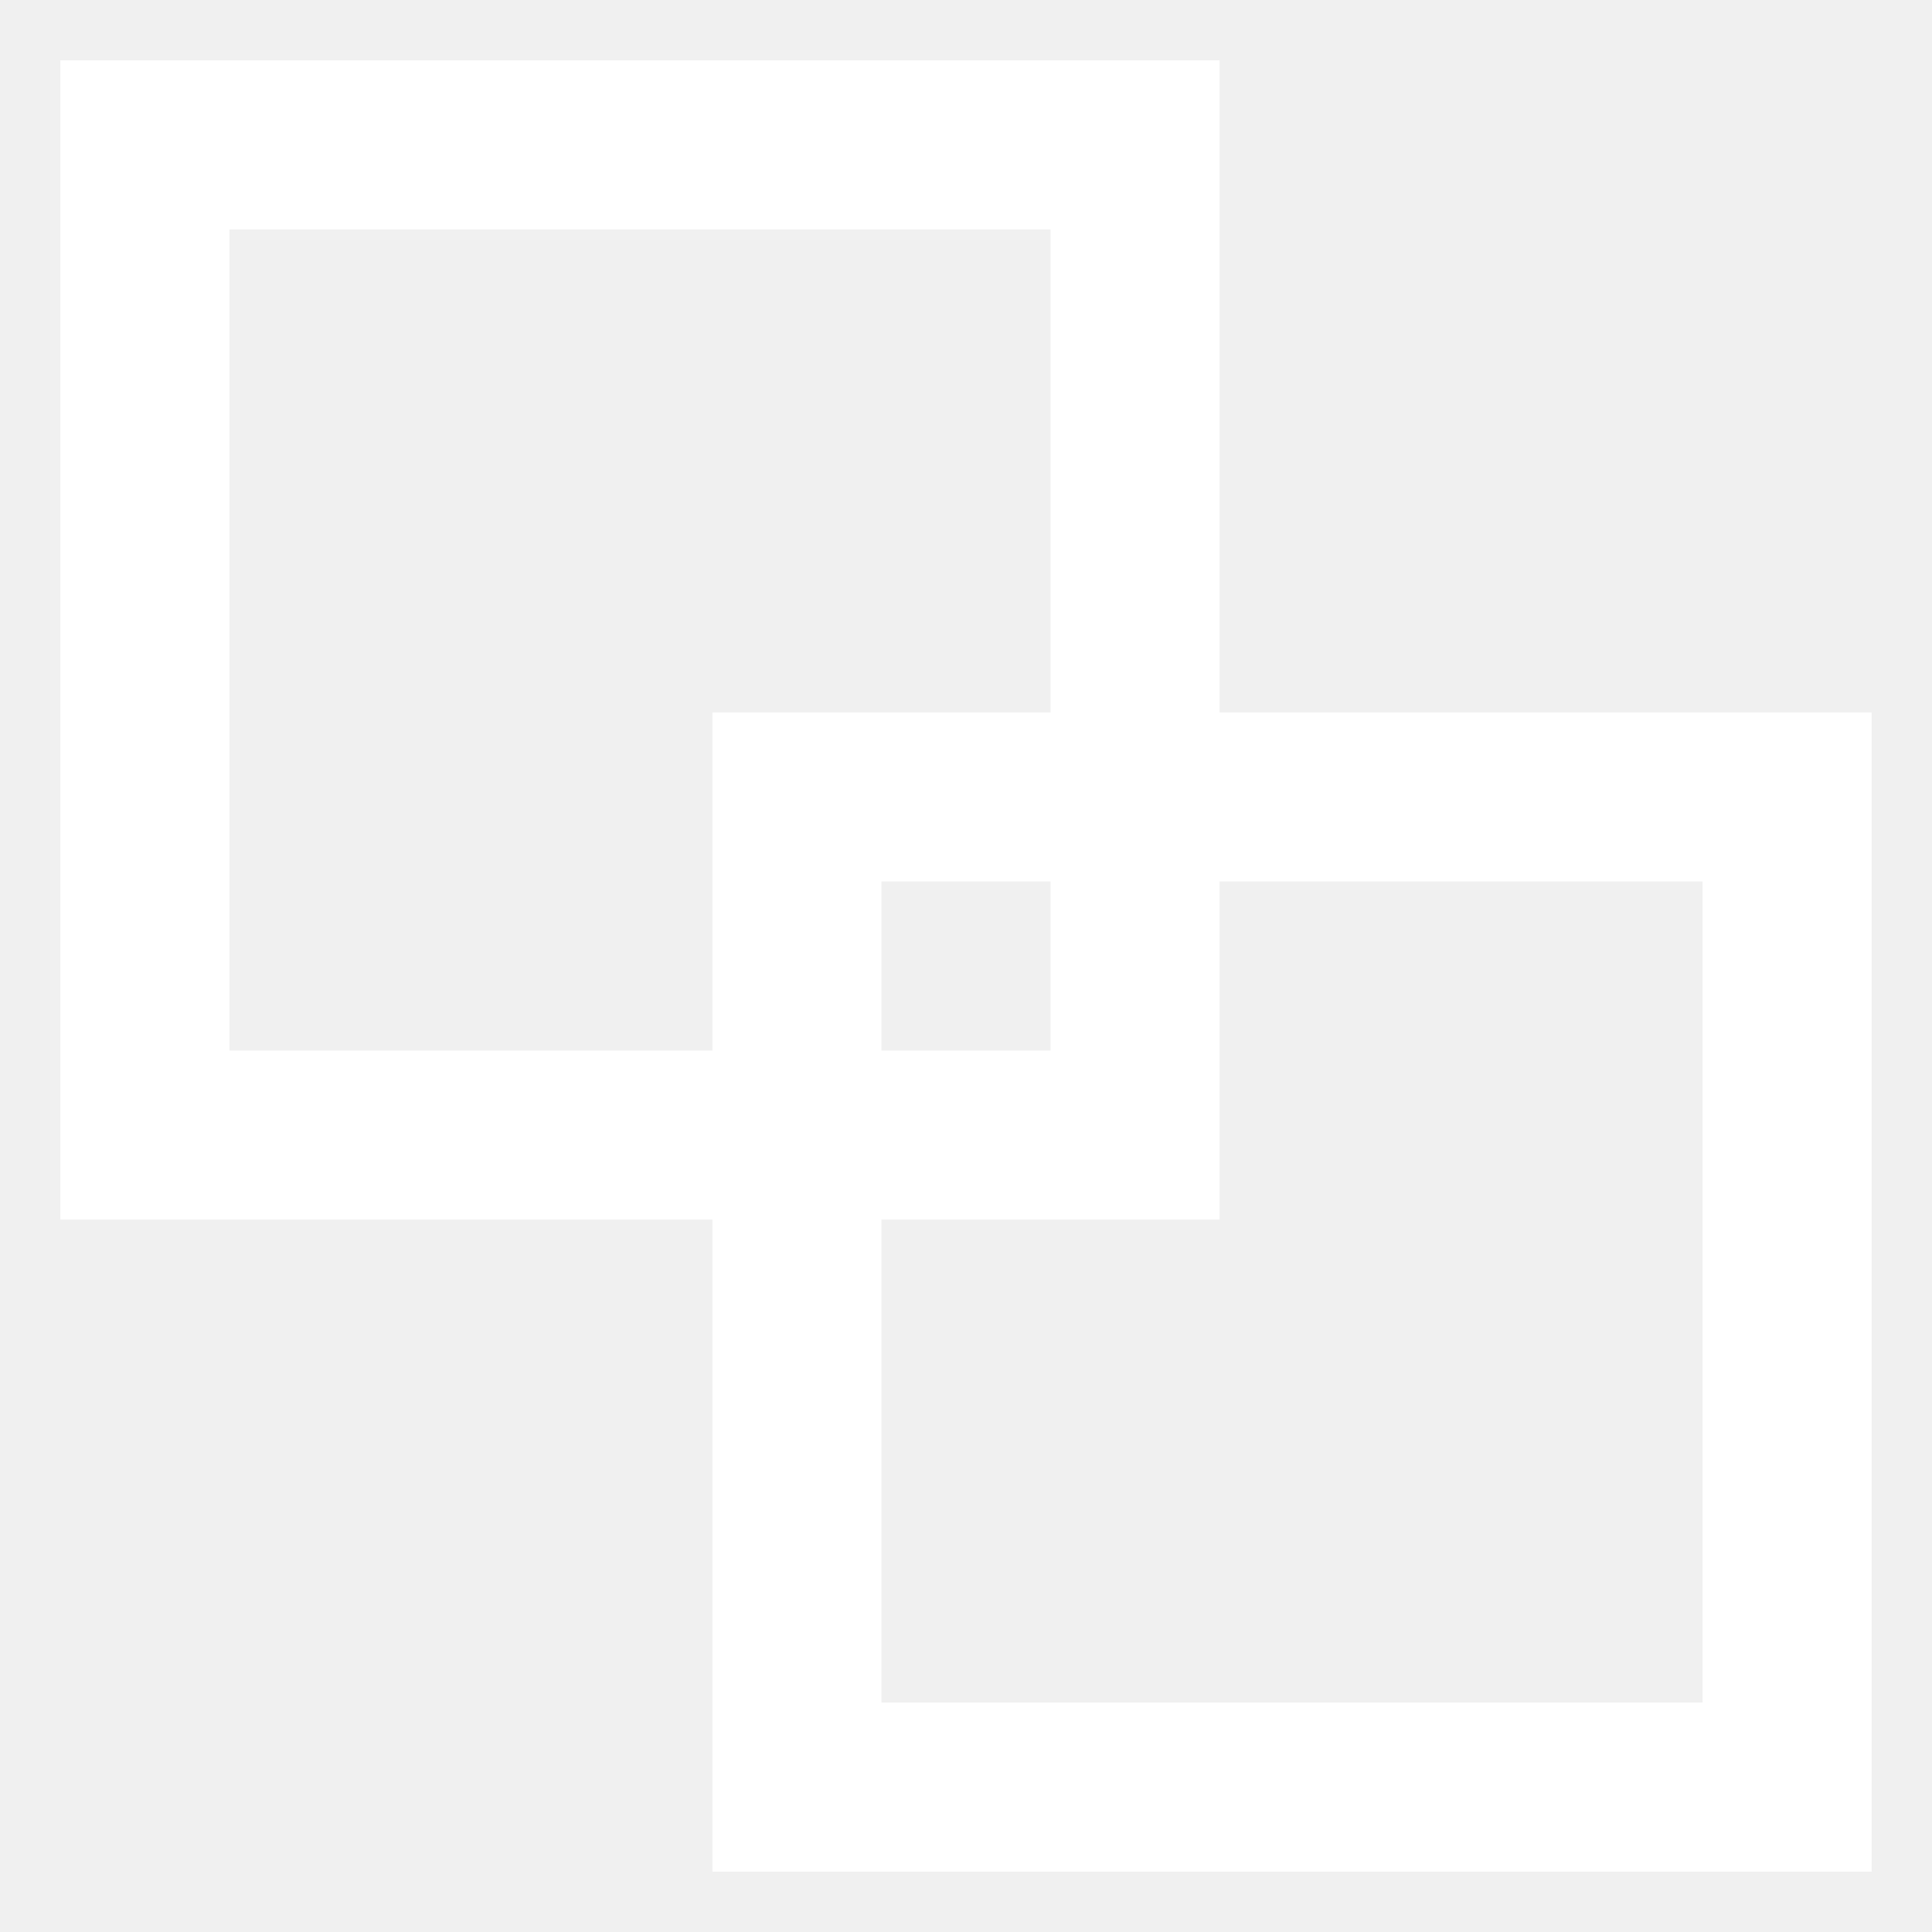
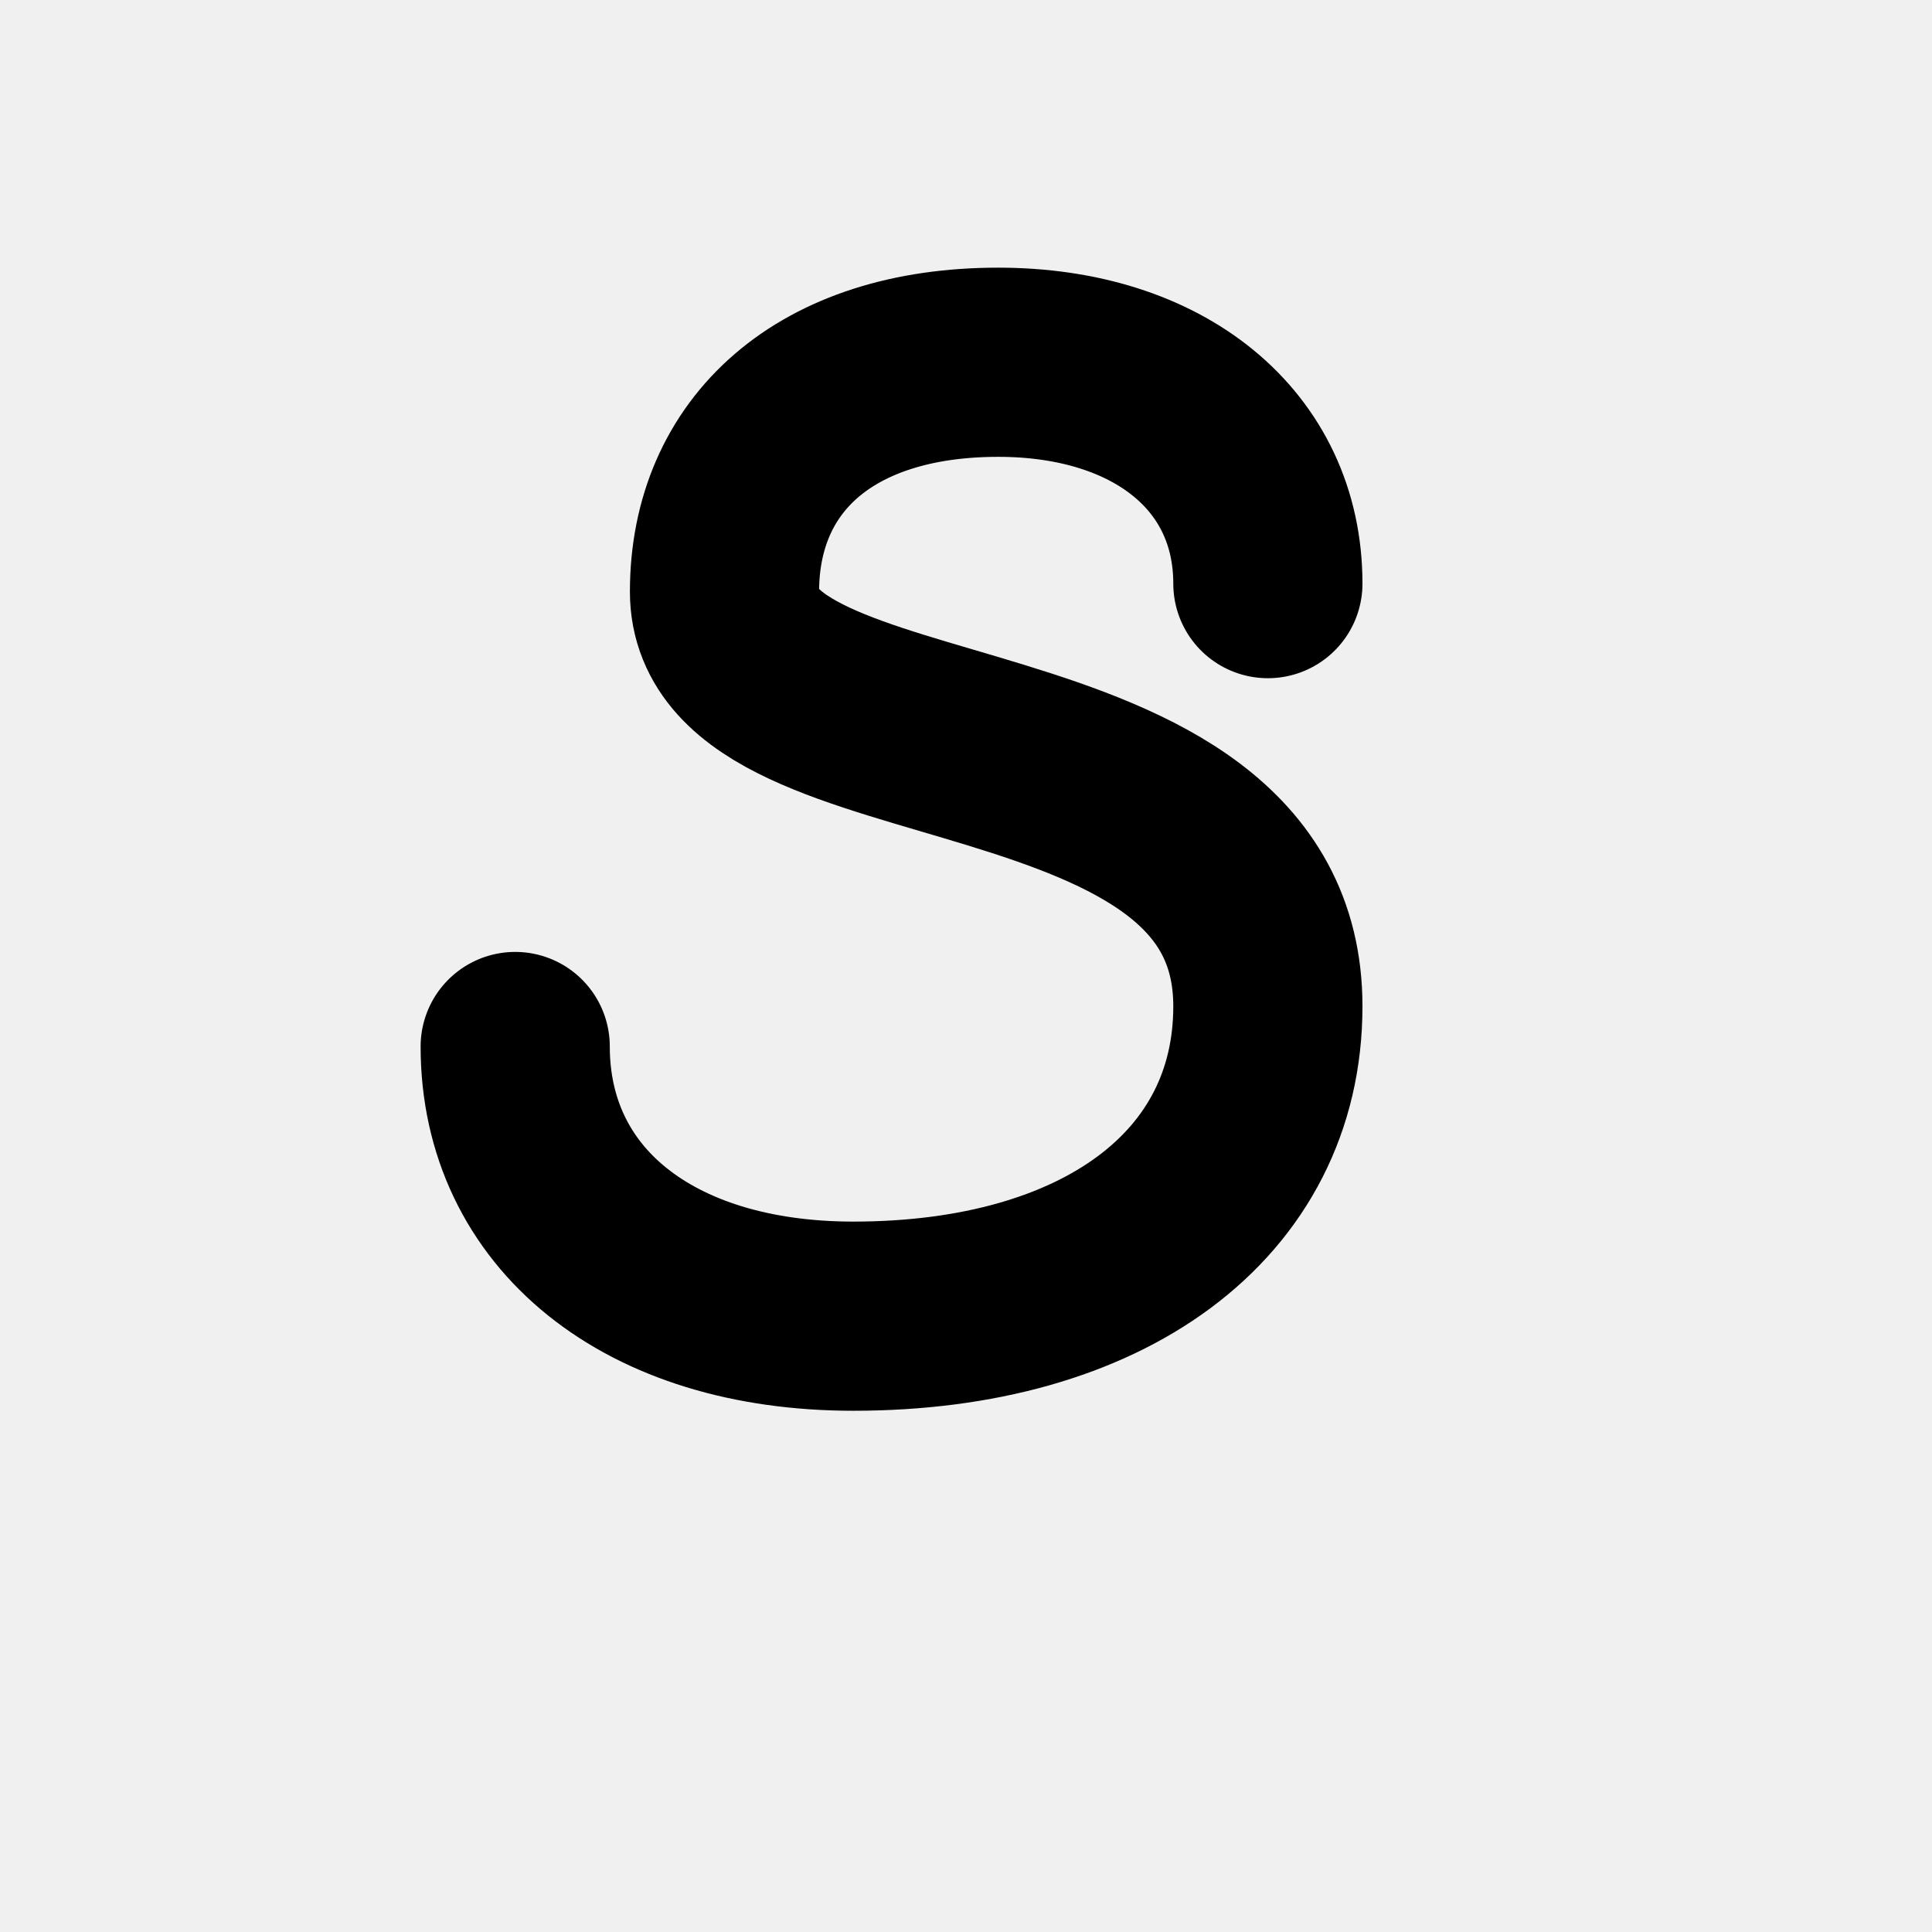
- <svg xmlns="http://www.w3.org/2000/svg" viewBox="0 0 16 16" fill="none">
-   <rect x="1.2" y="1.2" width="8.2" height="8.2" stroke="#FFFFFF" stroke-width="1.4" />
-   <rect x="6.6" y="6.6" width="8.2" height="8.2" stroke="#FFFFFF" stroke-width="1.4" />
+ <svg xmlns="http://www.w3.org/2000/svg" viewBox="0 0 24 24" fill="none" aria-hidden="true">
+   <path d="M15.75 7.25c0-1.65-1.35-2.75-3.35-2.75-2.15 0-3.4 1.15-3.4 2.85 0 2.35 6.75 1.35 6.75 5.15 0 2.35-2.05 3.85-5.15 3.85-2.55 0-4.2-1.35-4.2-3.35" stroke="#000" stroke-width="2.35" stroke-linecap="round" stroke-linejoin="round" />
</svg>
